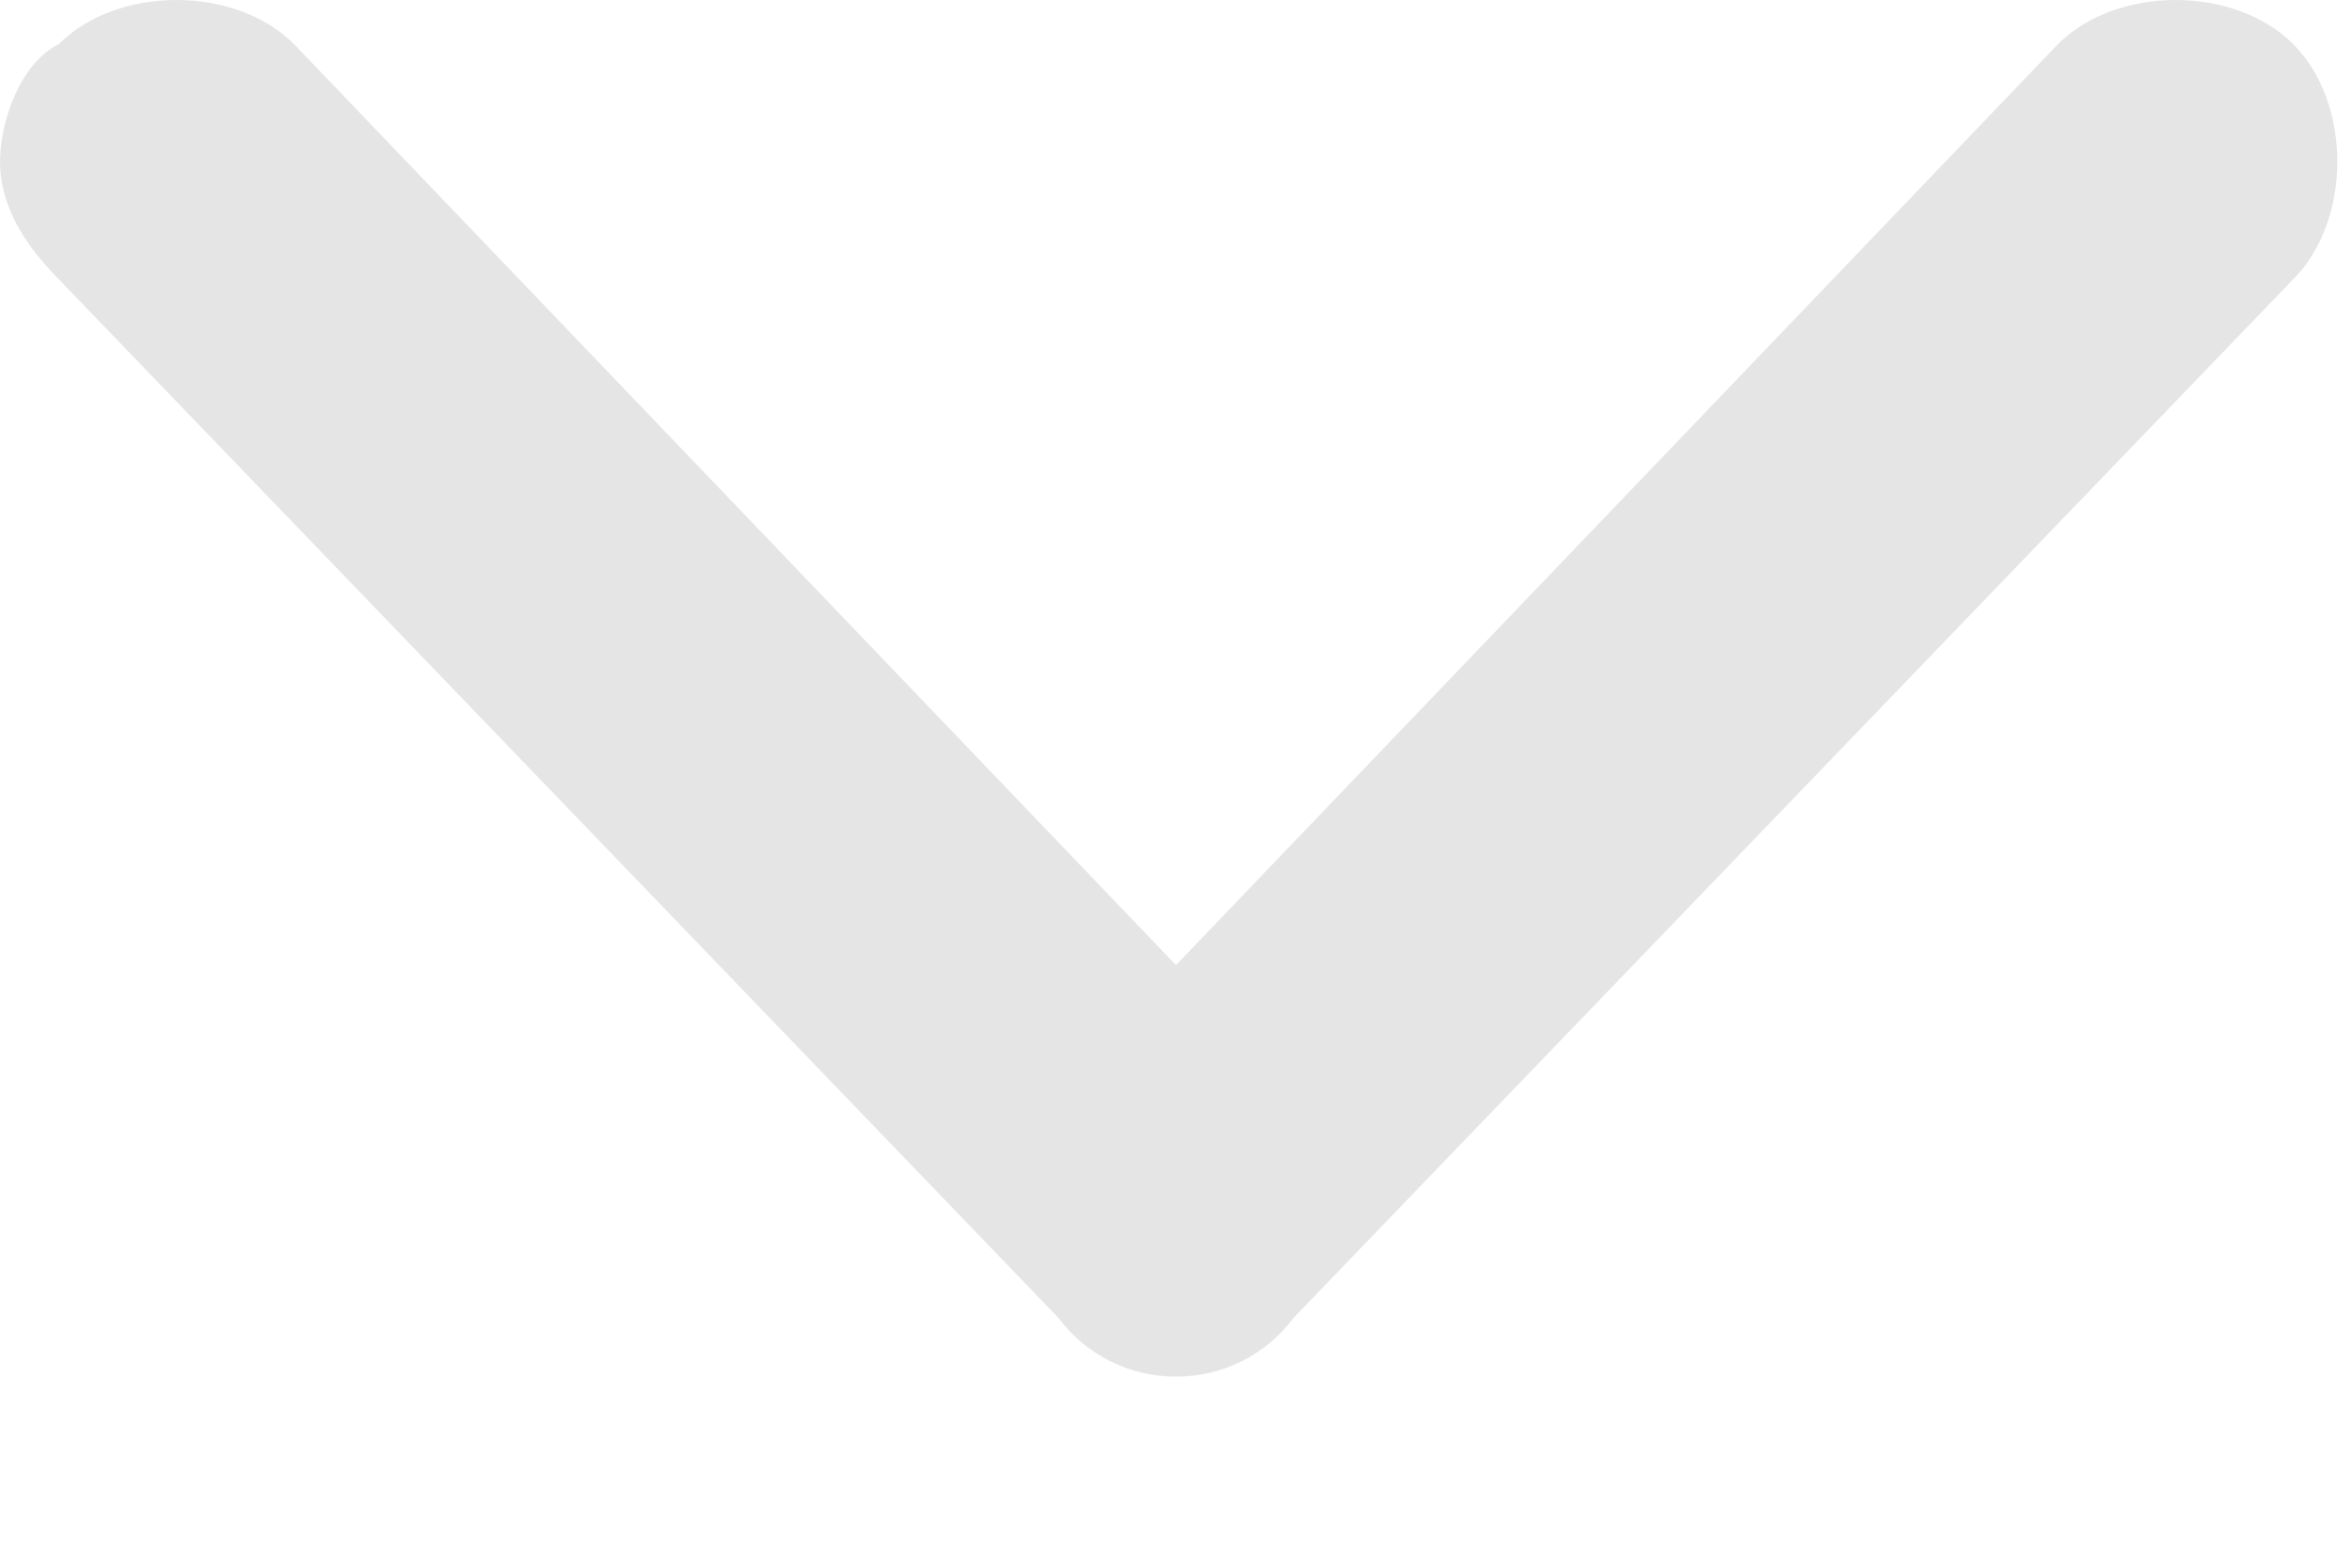
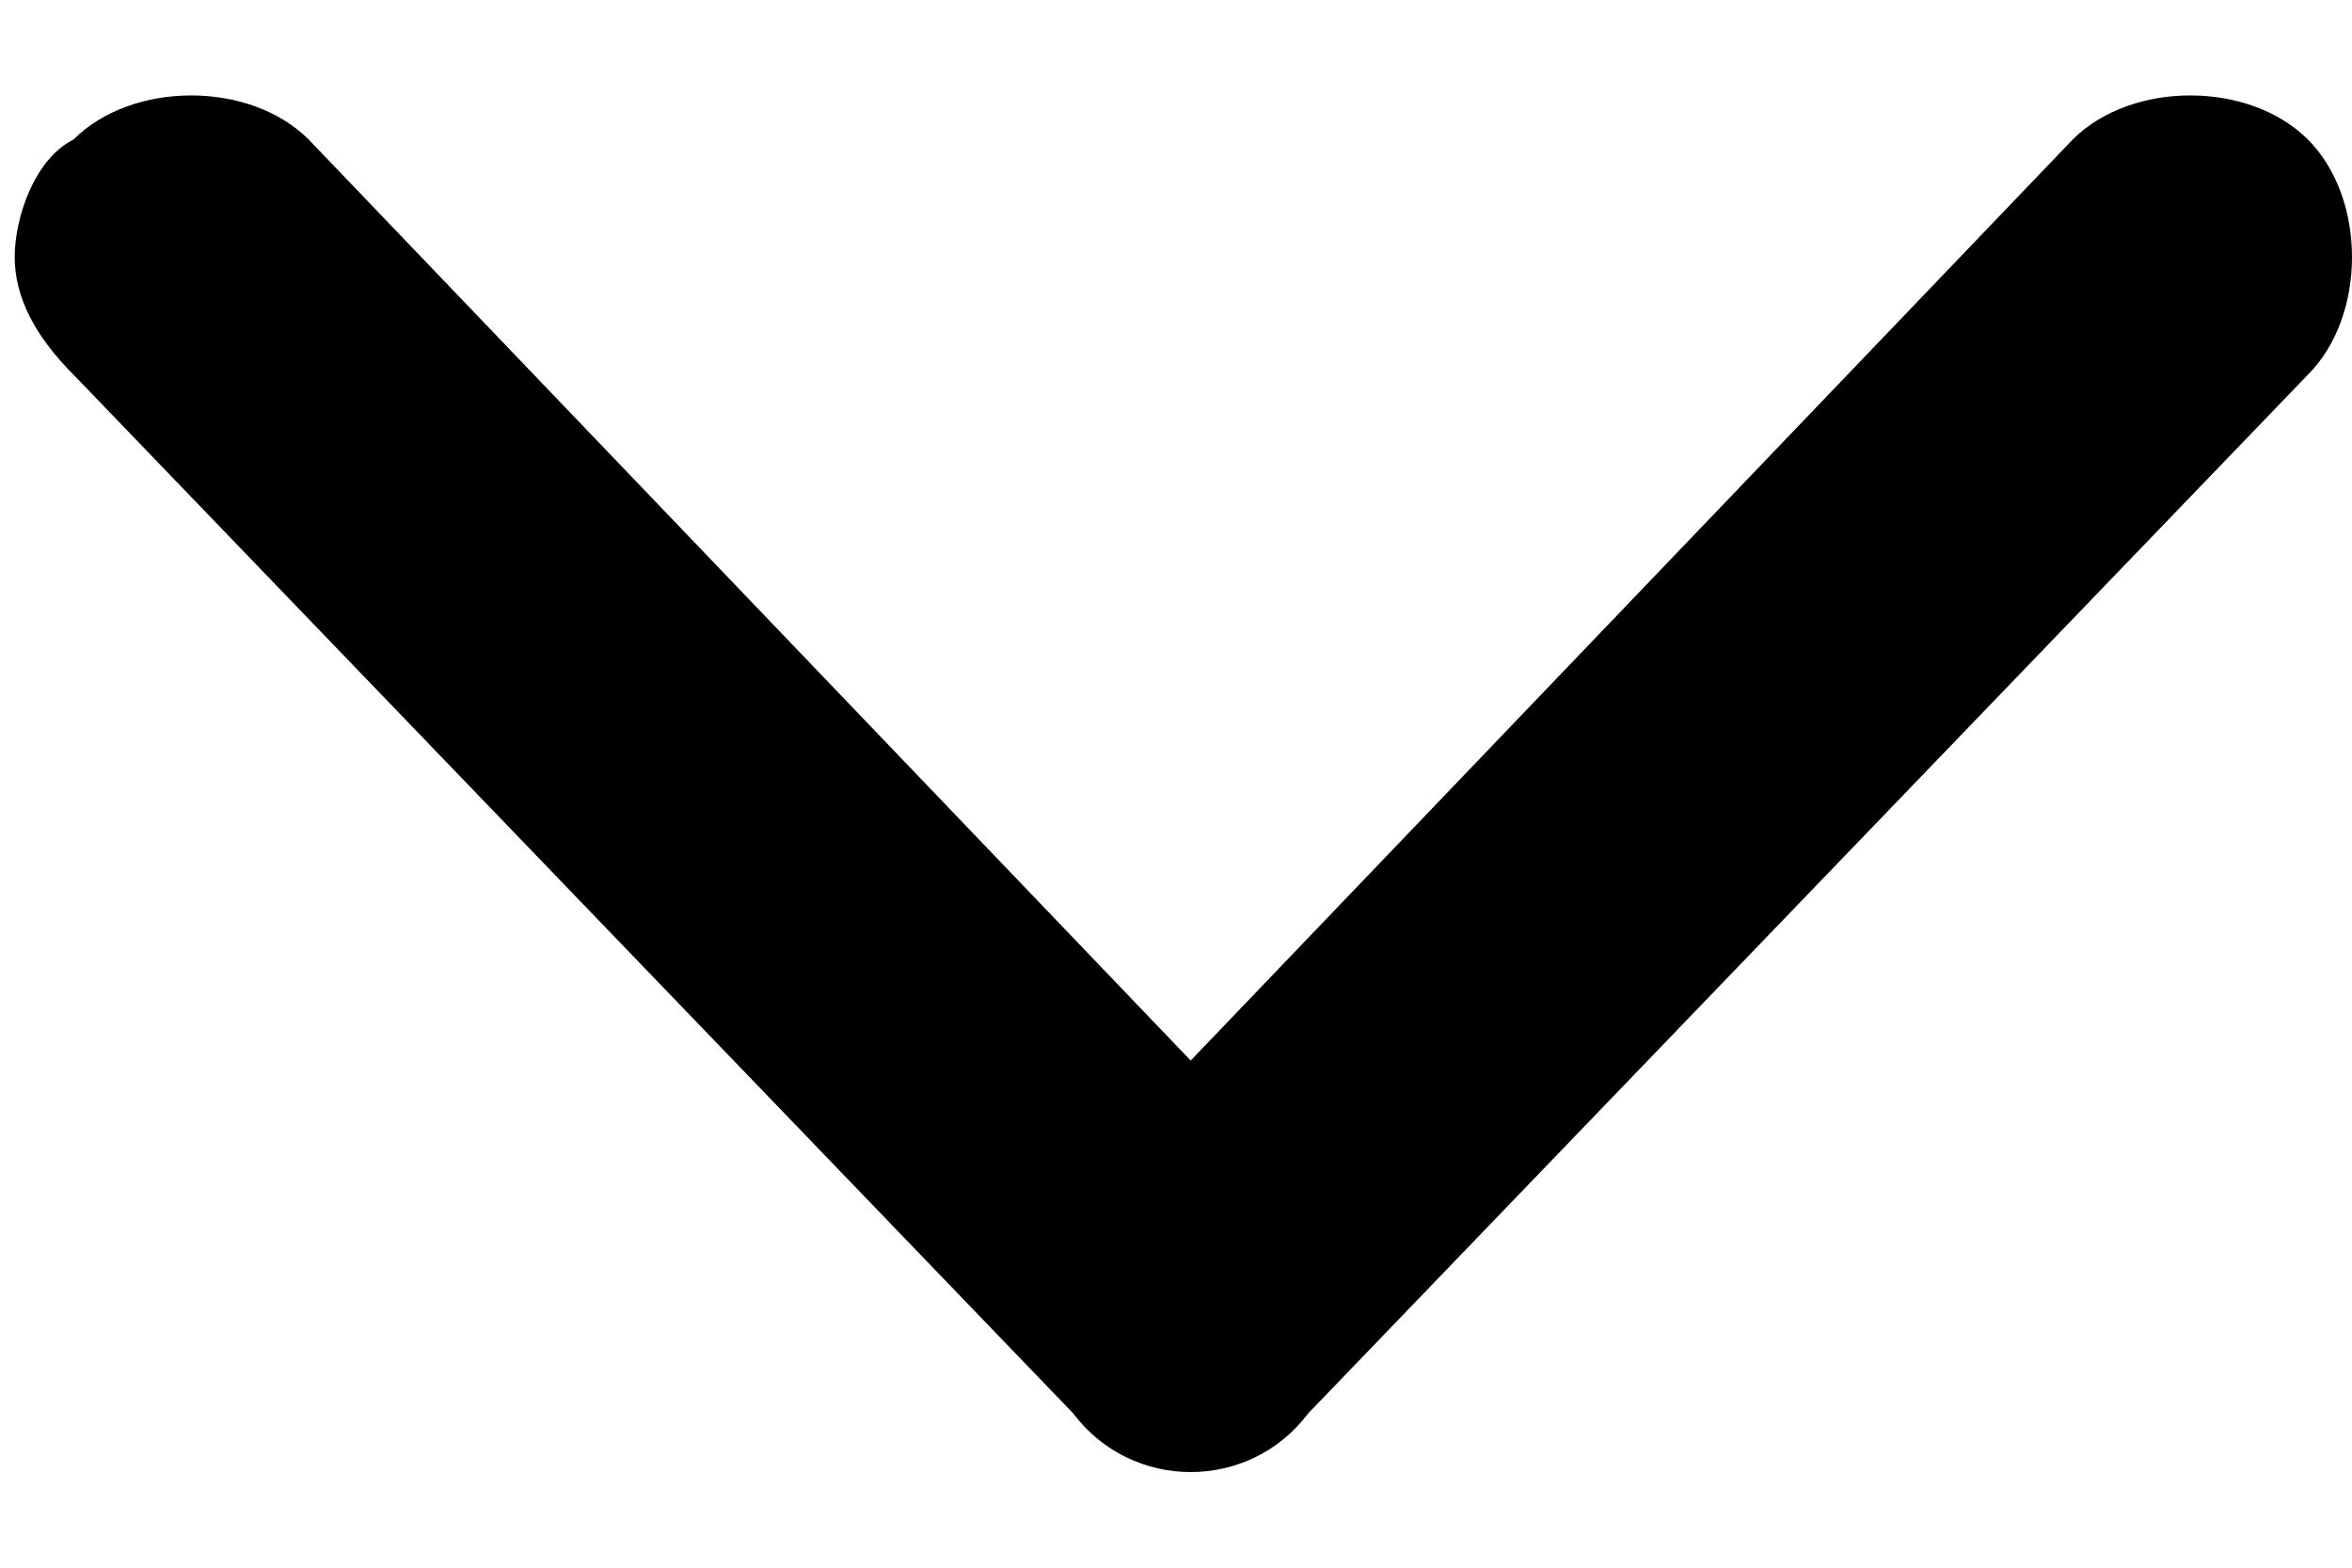
<svg xmlns="http://www.w3.org/2000/svg" width="12" height="8" viewBox="0 0 12 8" fill="none">
-   <path d="M6.6 6.725L11.7 1.425C12 1.125 12 0.525 11.7 0.225C11.4 -0.075 10.8 -0.075 10.5 0.225L6 4.925L1.5 0.225C1.2 -0.075 0.6 -0.075 0.3 0.225C0.1 0.325 0 0.625 0 0.825C0 1.025 0.1 1.225 0.3 1.425L5.4 6.725C5.7 7.125 6.3 7.125 6.6 6.725Z" fill="#E5E5E5" />
+   <path d="M6.675 7.212L11.775 1.912C12.075 1.612 12.075 1.012 11.775 0.712C11.475 0.412 10.875 0.412 10.575 0.712L6.075 5.412L1.575 0.712C1.275 0.412 0.675 0.412 0.375 0.712C0.175 0.812 0.075 1.112 0.075 1.312C0.075 1.512 0.175 1.712 0.375 1.912L5.475 7.212C5.775 7.612 6.375 7.612 6.675 7.212Z" fill="black" />
</svg>
